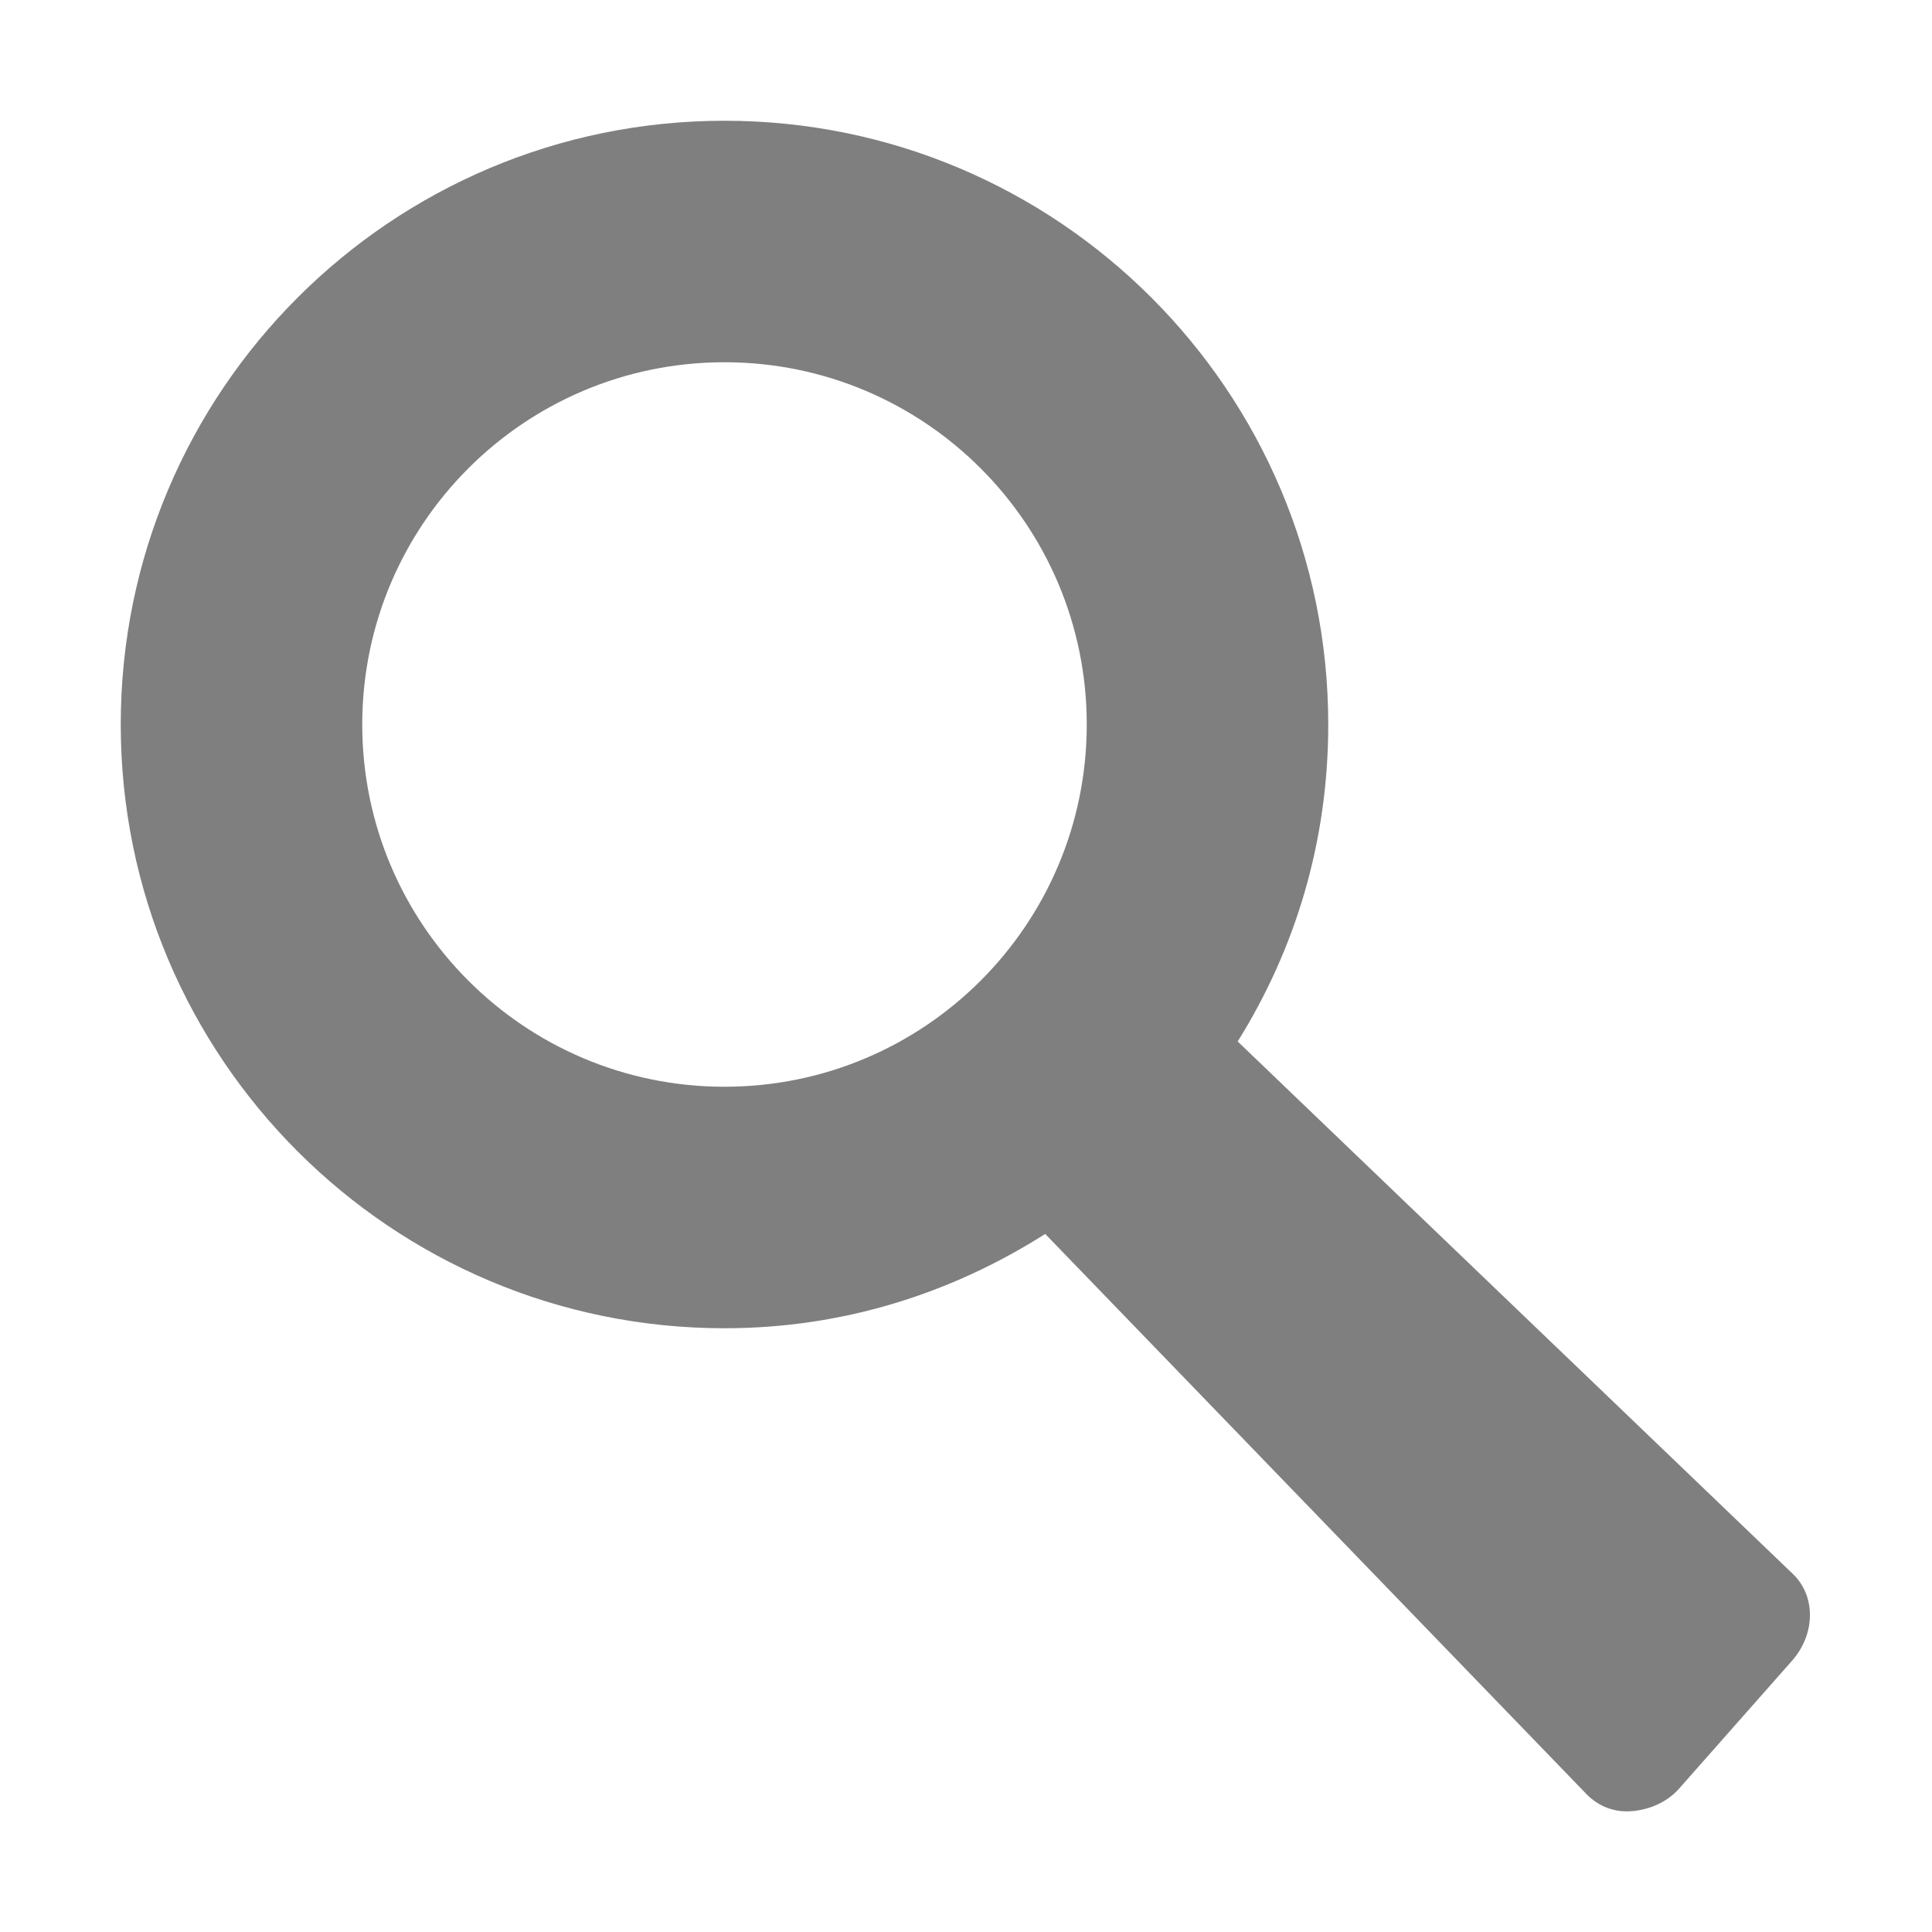
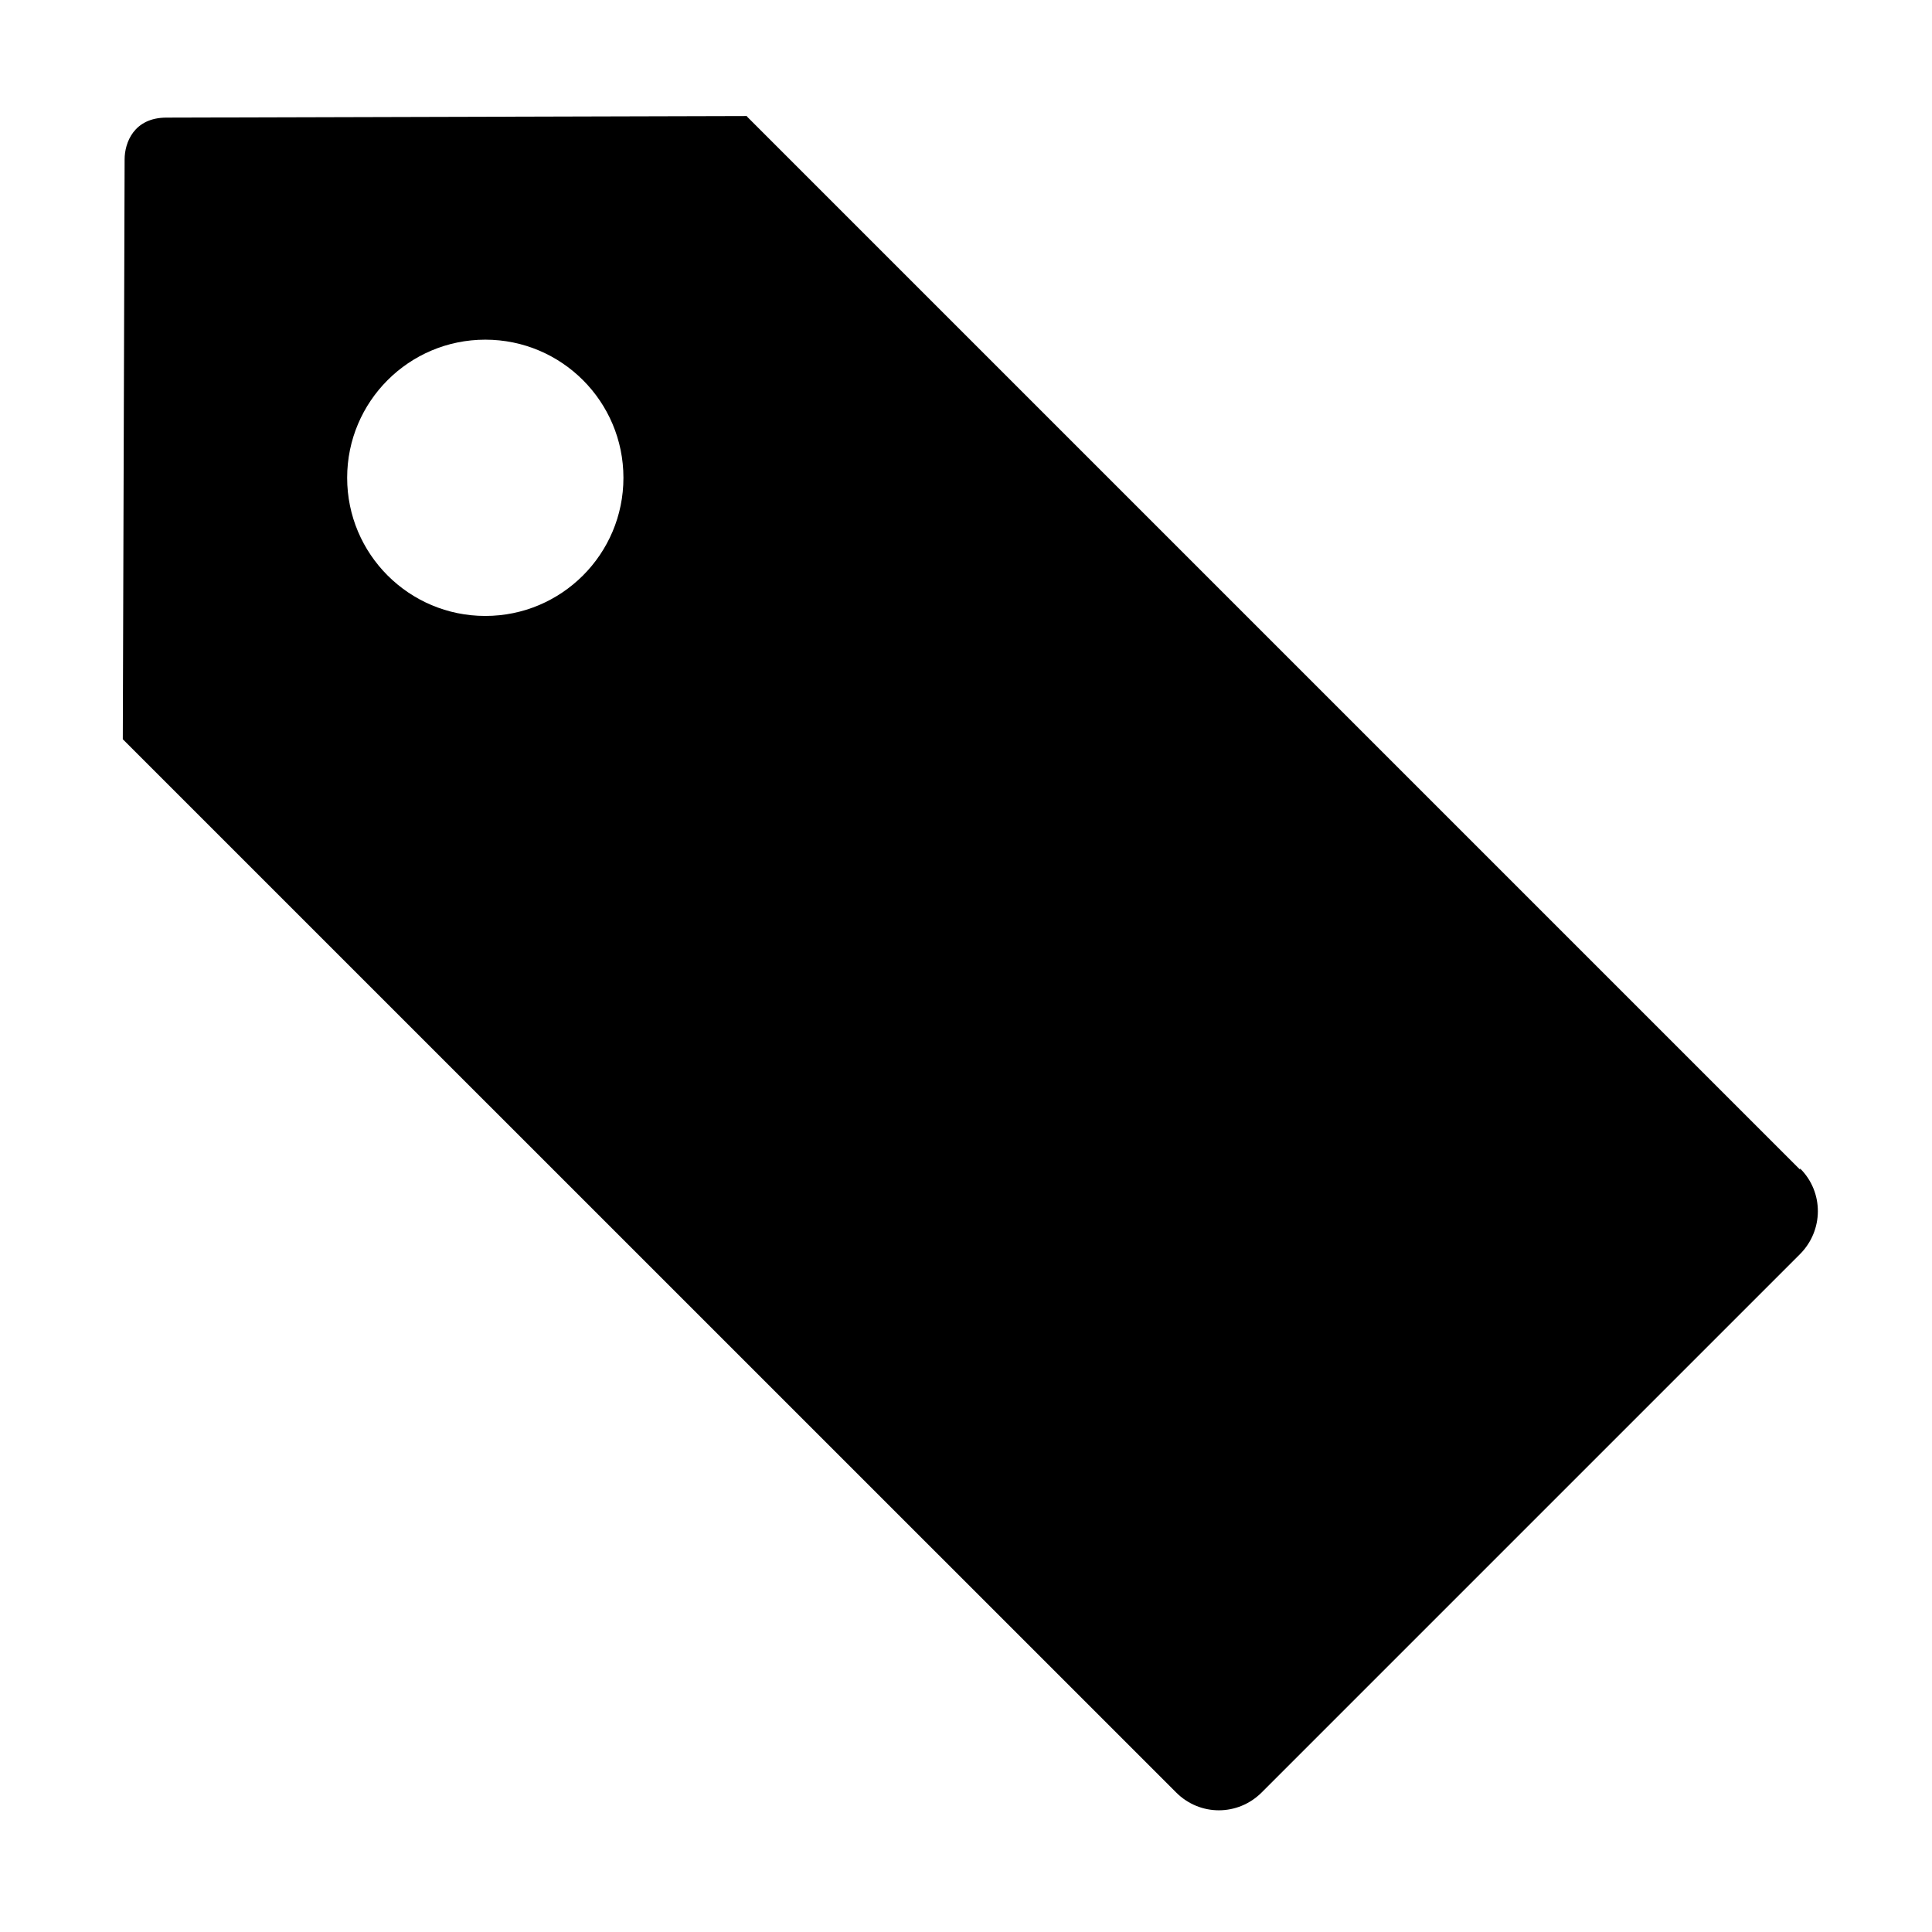
<svg xmlns="http://www.w3.org/2000/svg" height="16" width="16" version="1.0">
  <rect style="color:#000000" fill-opacity="0" height="97.986" width="163.31" y="-32.993" x="-62.897" />
-   <path opacity=".5" style="color:#000000" d="m6 1c-2.761 0-5 2.239-5 5s2.239 5 5 5c0.985 0 1.882-0.29 2.656-0.781l4.469 4.625c0.096 0.105 0.226 0.165 0.375 0.156 0.149-0.008 0.303-0.071 0.406-0.188l0.938-1.062c0.192-0.221 0.195-0.536 0-0.719l-4.594-4.406c0.478-0.766 0.75-1.655 0.75-2.625 0-2.761-2.239-5-5-5zm0 2c1.657 0 3 1.343 3 3s-1.343 3-3 3-3-1.343-3-3 1.343-3 3-3z" />
+   <path d="m6.186 0.961-4.807 0.013c-0.272 0-0.347 0.21-0.347 0.346l-0.015 4.802 8.723 8.722c0.197 0.198 0.512 0.197 0.709 0l4.457-4.457c0.197-0.197 0.199-0.513 0.002-0.71l-0.001 0.009-8.367-8.367-0.354-0.354zm-2.167 1.852a1.144 1.144 0 0 1 1.144 1.144 1.144 1.144 0 0 1 -1.144 1.144 1.144 1.144 0 0 1 -1.144 -1.144 1.144 1.144 0 0 1 1.144 -1.144z" />
</svg>
